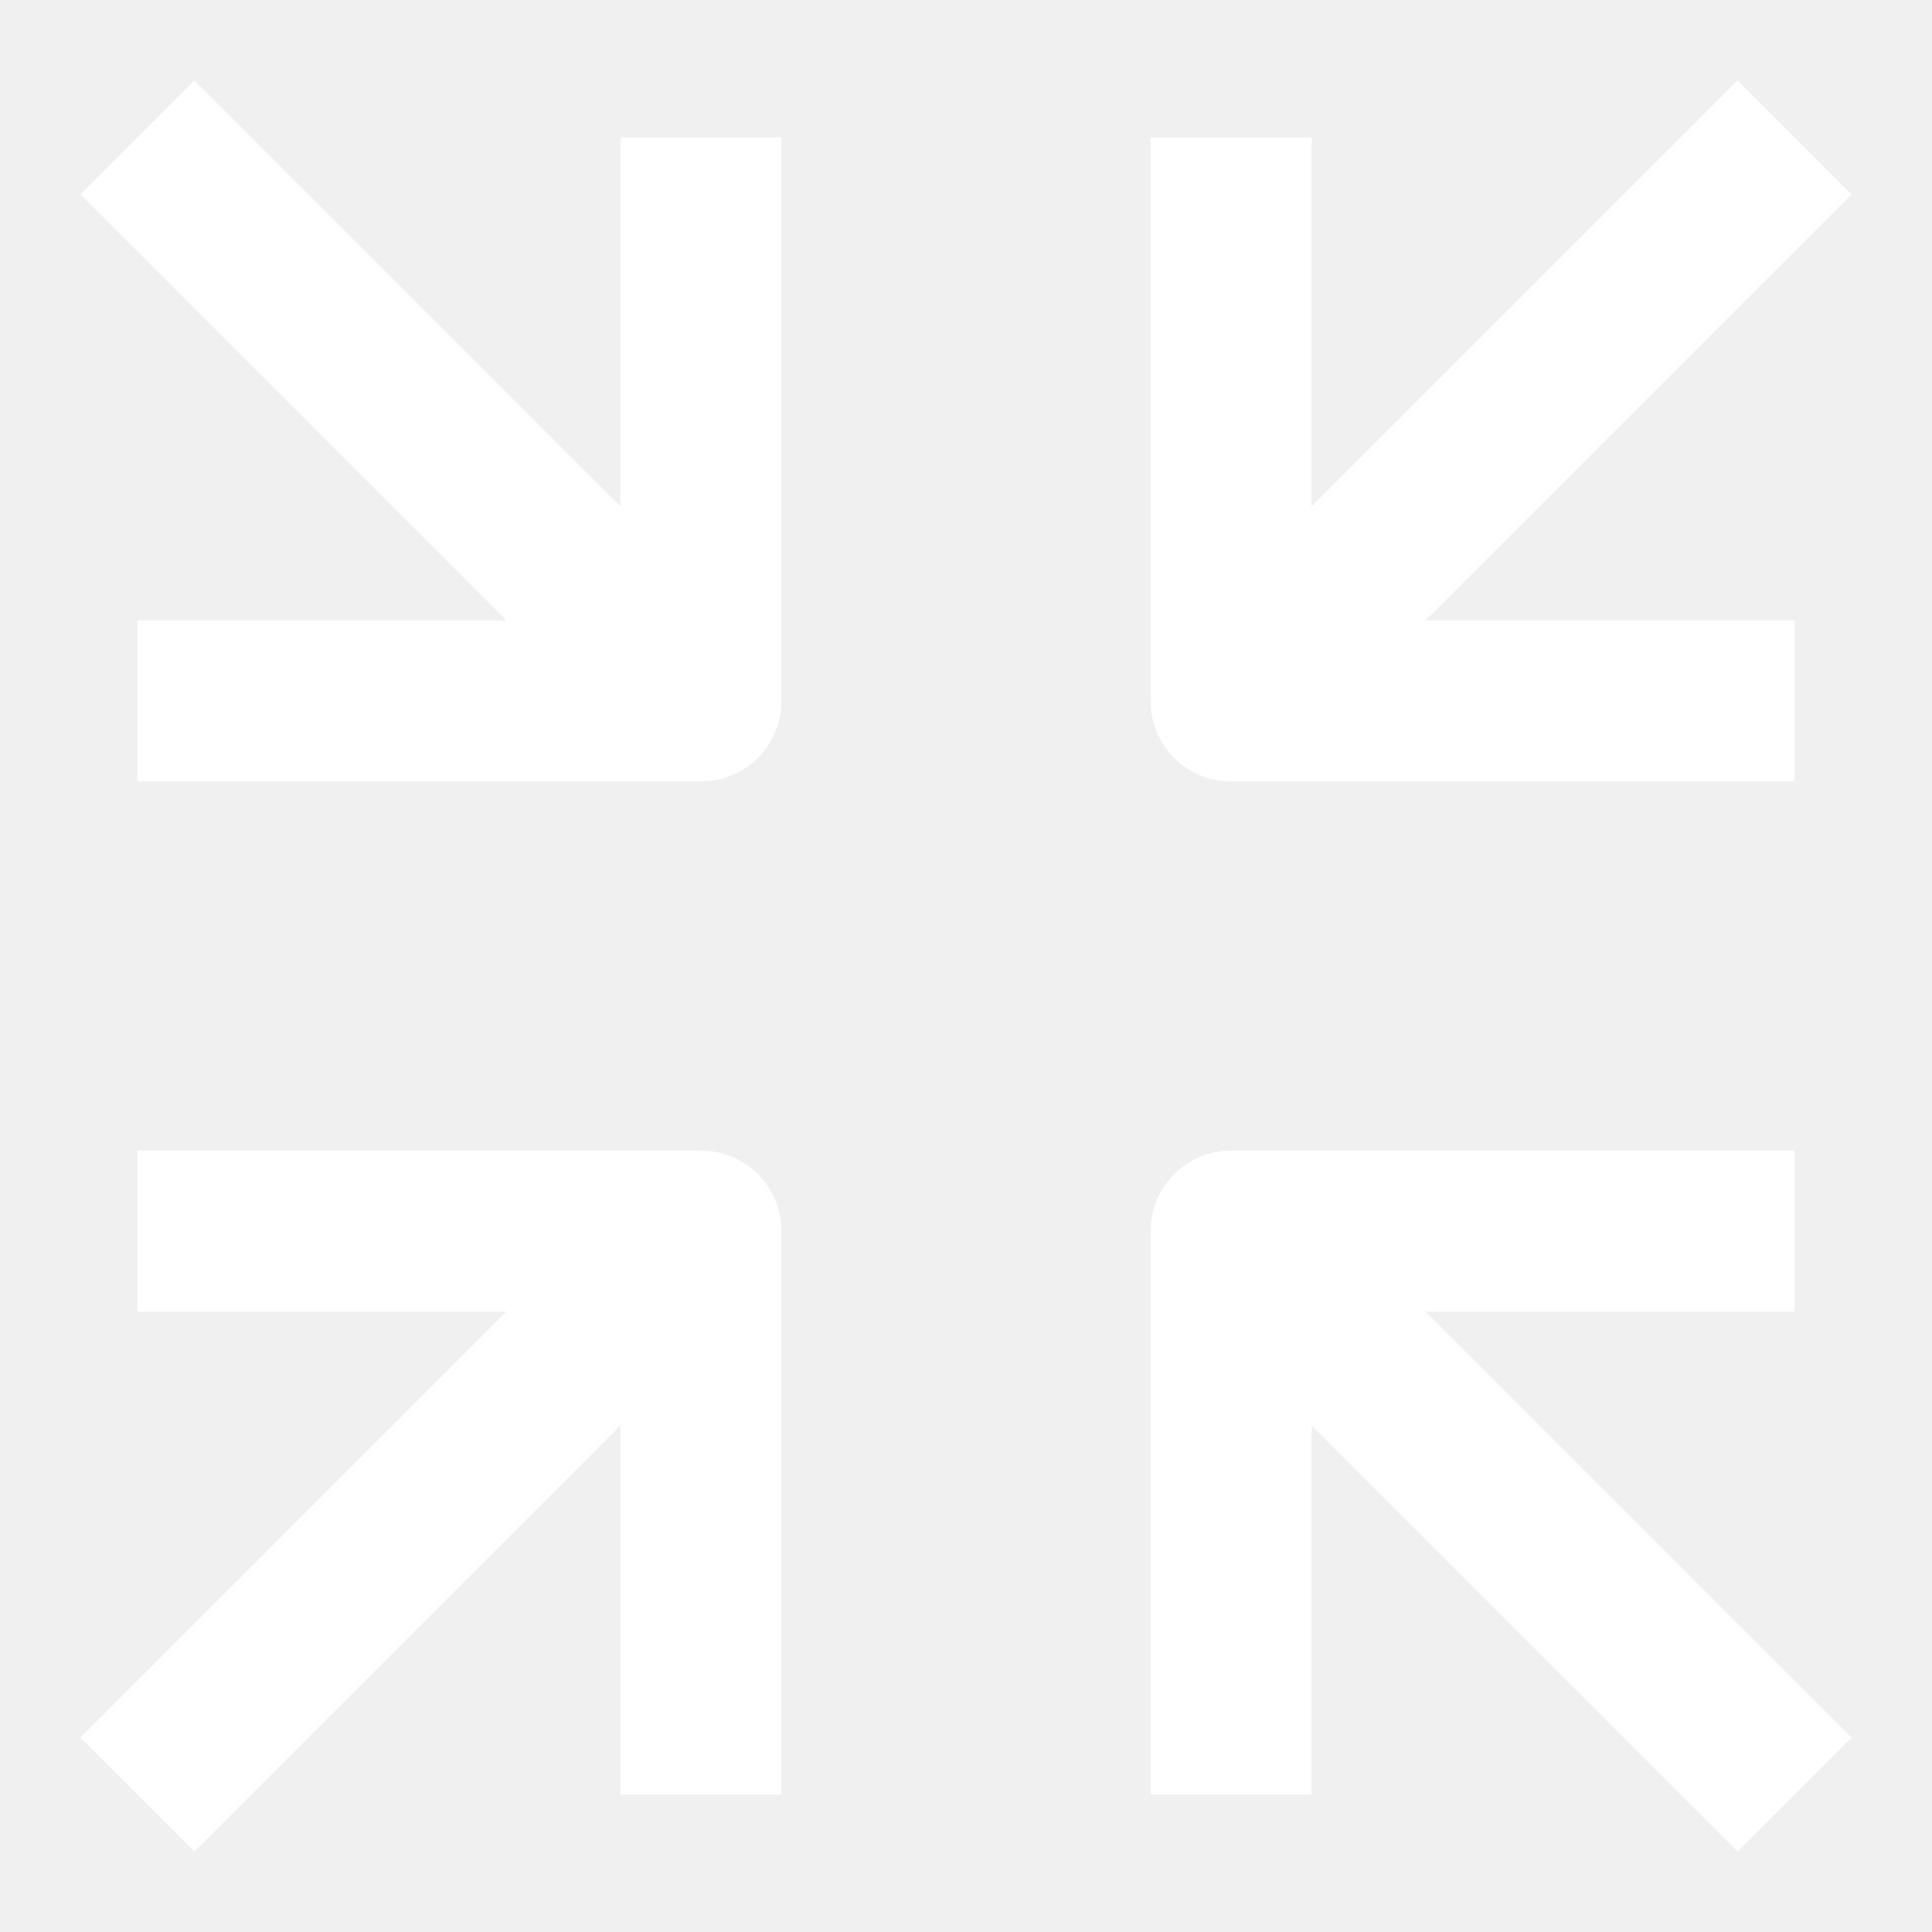
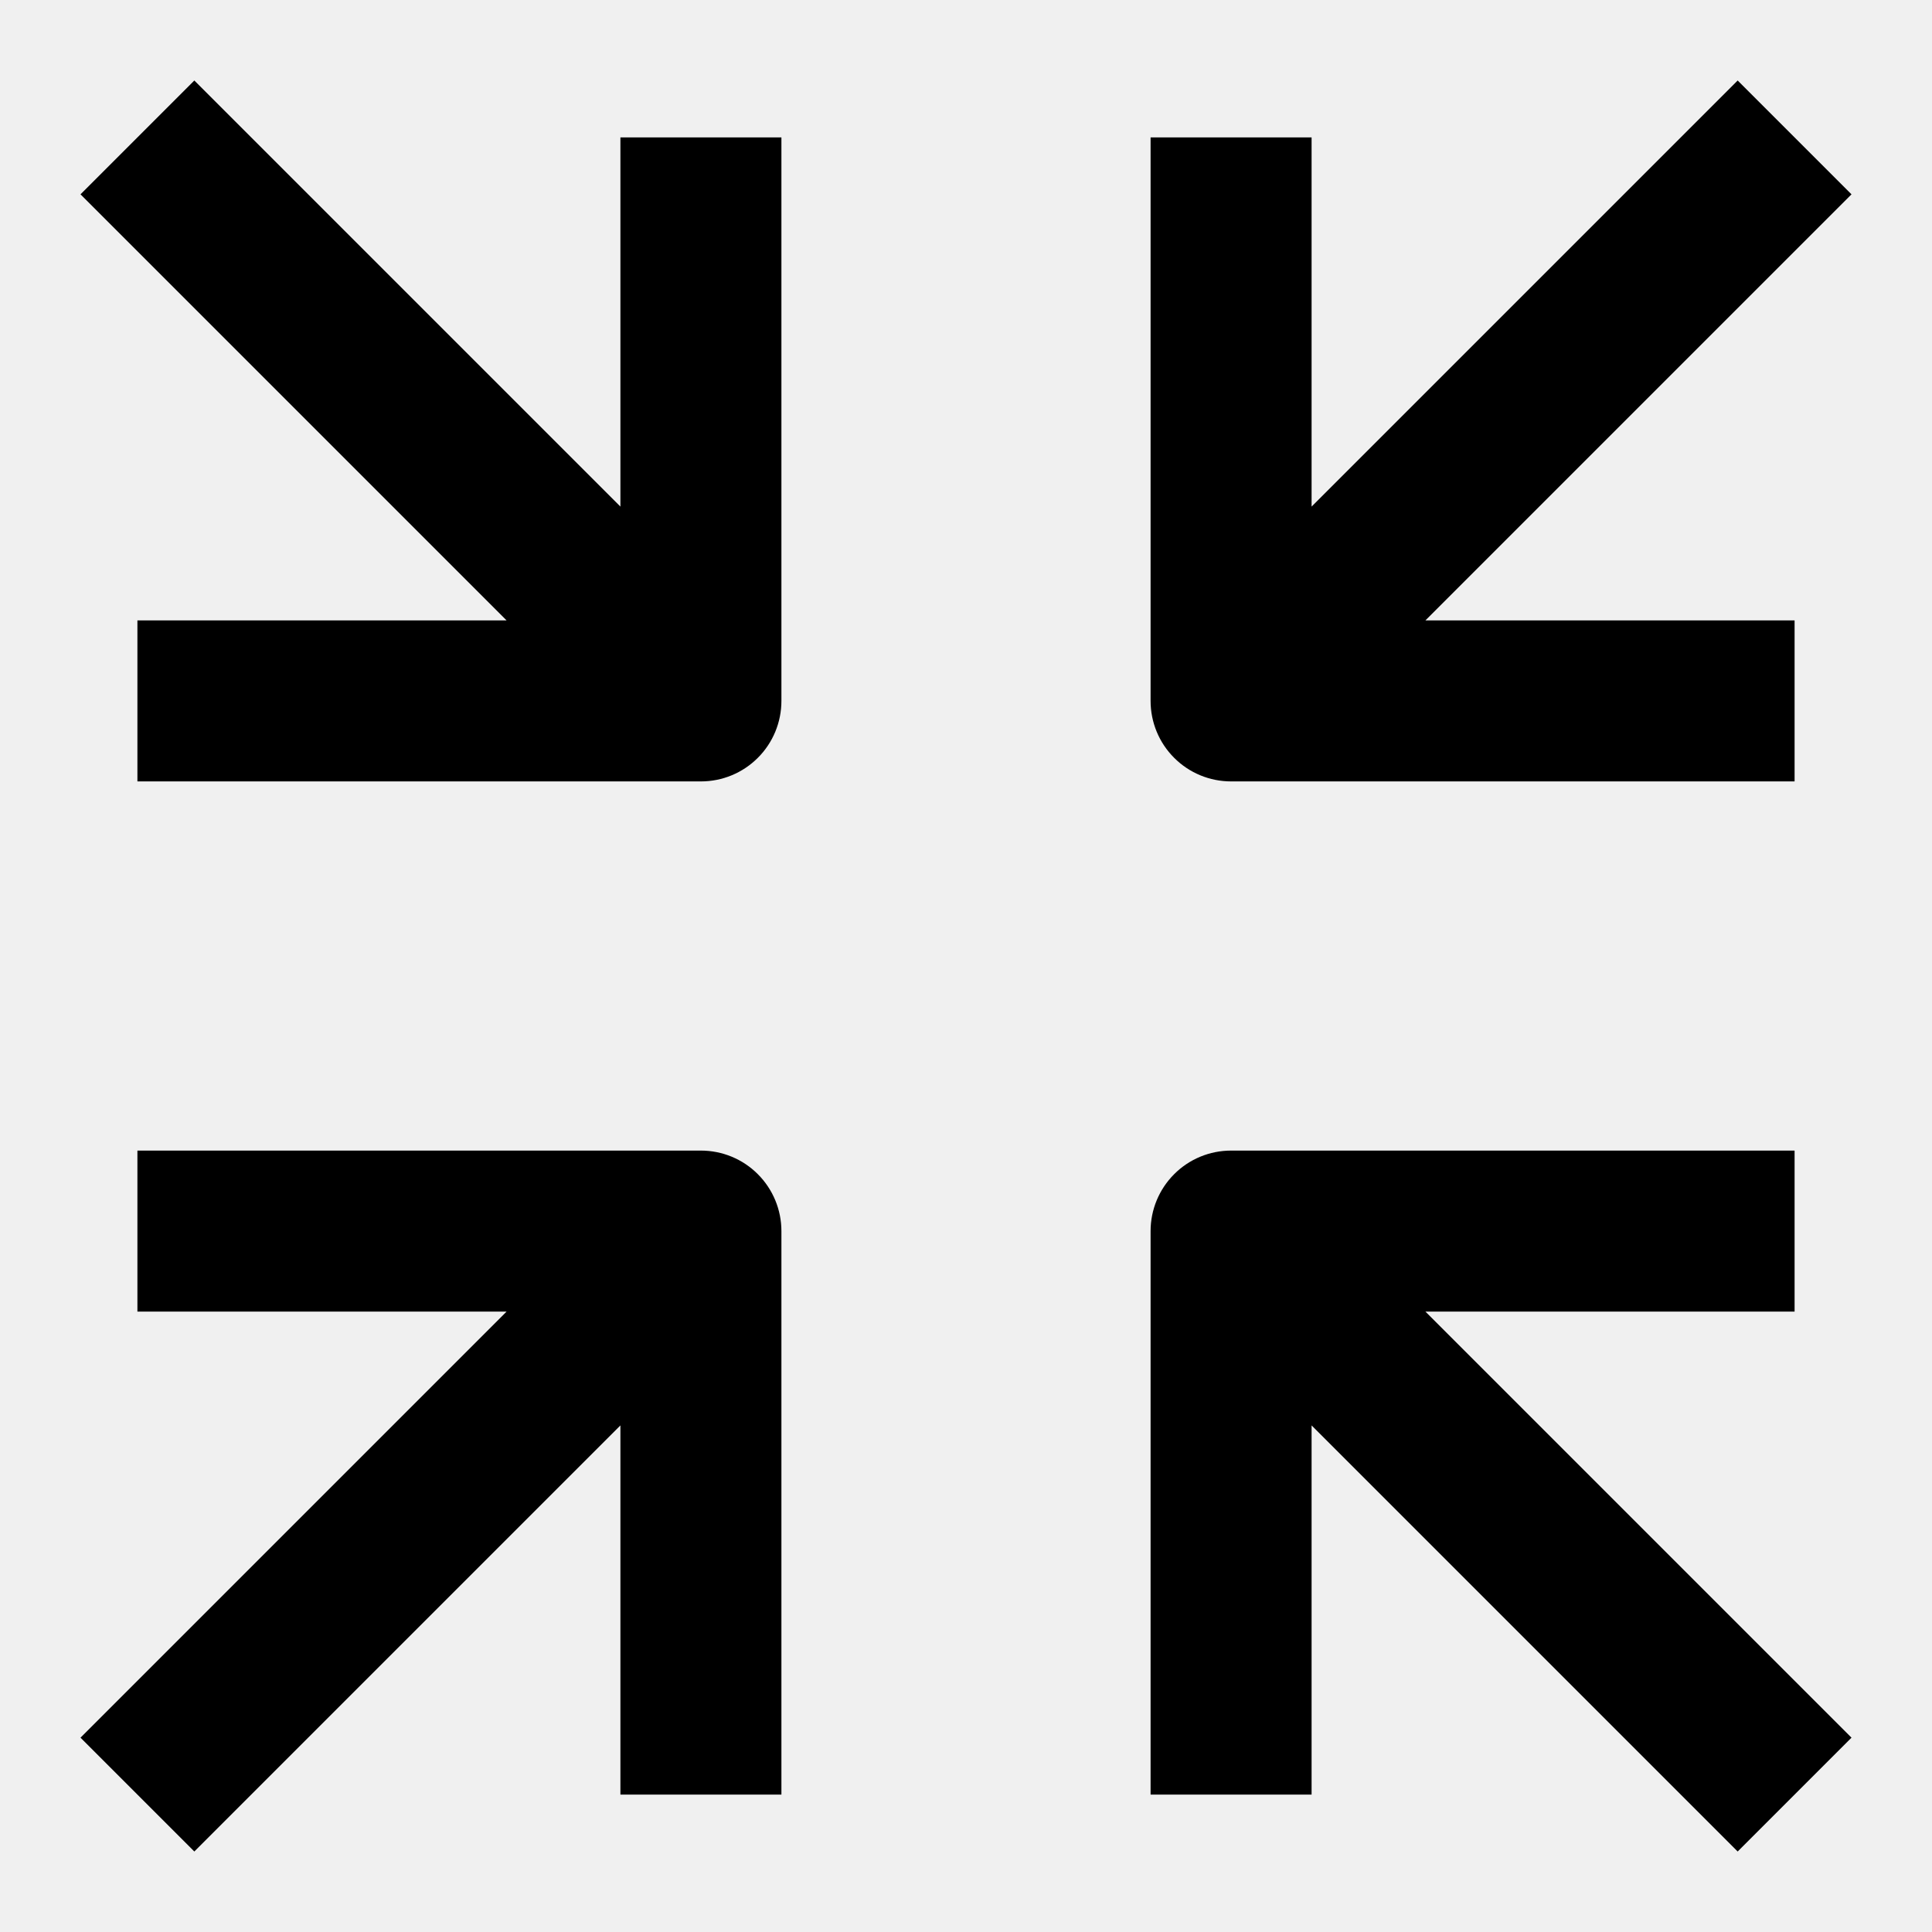
- <svg xmlns="http://www.w3.org/2000/svg" width="24" height="24" viewBox="0 0 24 24" fill="none">
-   <path d="M2.414 23L7.707 17.707L7.707 22.293H9.707L9.707 15.293C9.707 15.028 9.602 14.774 9.414 14.586C9.227 14.398 8.972 14.293 8.707 14.293L1.707 14.293V16.293H6.293L1 21.586L2.414 23Z" fill="white" />
-   <path d="M15.293 9.707L22.293 9.707V7.707L17.707 7.707L23 2.414L21.586 1L16.293 6.293V1.707H14.293L14.293 8.707C14.293 8.972 14.398 9.227 14.586 9.414C14.773 9.602 15.028 9.707 15.293 9.707Z" fill="white" />
-   <path d="M1.707 7.707V9.707L8.707 9.707C8.972 9.707 9.227 9.602 9.414 9.414C9.602 9.227 9.707 8.972 9.707 8.707L9.707 1.707L7.707 1.707L7.707 6.293L2.414 1L1 2.414L6.293 7.707L1.707 7.707Z" fill="white" />
-   <path d="M16.293 17.707L21.586 23L23 21.586L17.707 16.293H22.293L22.293 14.293L15.293 14.293C15.028 14.293 14.773 14.398 14.586 14.586C14.398 14.774 14.293 15.028 14.293 15.293L14.293 22.293L16.293 22.293V17.707Z" fill="white" />
+ <svg xmlns="http://www.w3.org/2000/svg" width="24" height="24" viewBox="0 0 24 24">
+   <path d="M2.414 23L7.707 17.707L7.707 22.293H9.707L9.707 15.293C9.707 15.028 9.602 14.774 9.414 14.586C9.227 14.398 8.972 14.293 8.707 14.293L1.707 14.293V16.293H6.293L1 21.586L2.414 23Z" />
+   <path d="M15.293 9.707L22.293 9.707V7.707L17.707 7.707L23 2.414L21.586 1L16.293 6.293V1.707H14.293L14.293 8.707C14.293 8.972 14.398 9.227 14.586 9.414C14.773 9.602 15.028 9.707 15.293 9.707Z" />
+   <path d="M1.707 7.707V9.707L8.707 9.707C8.972 9.707 9.227 9.602 9.414 9.414C9.602 9.227 9.707 8.972 9.707 8.707L9.707 1.707L7.707 1.707L7.707 6.293L2.414 1L1 2.414L6.293 7.707L1.707 7.707Z" />
+   <path d="M16.293 17.707L21.586 23L23 21.586L17.707 16.293H22.293L22.293 14.293L15.293 14.293C15.028 14.293 14.773 14.398 14.586 14.586C14.398 14.774 14.293 15.028 14.293 15.293L14.293 22.293L16.293 22.293V17.707Z" />
</svg>
